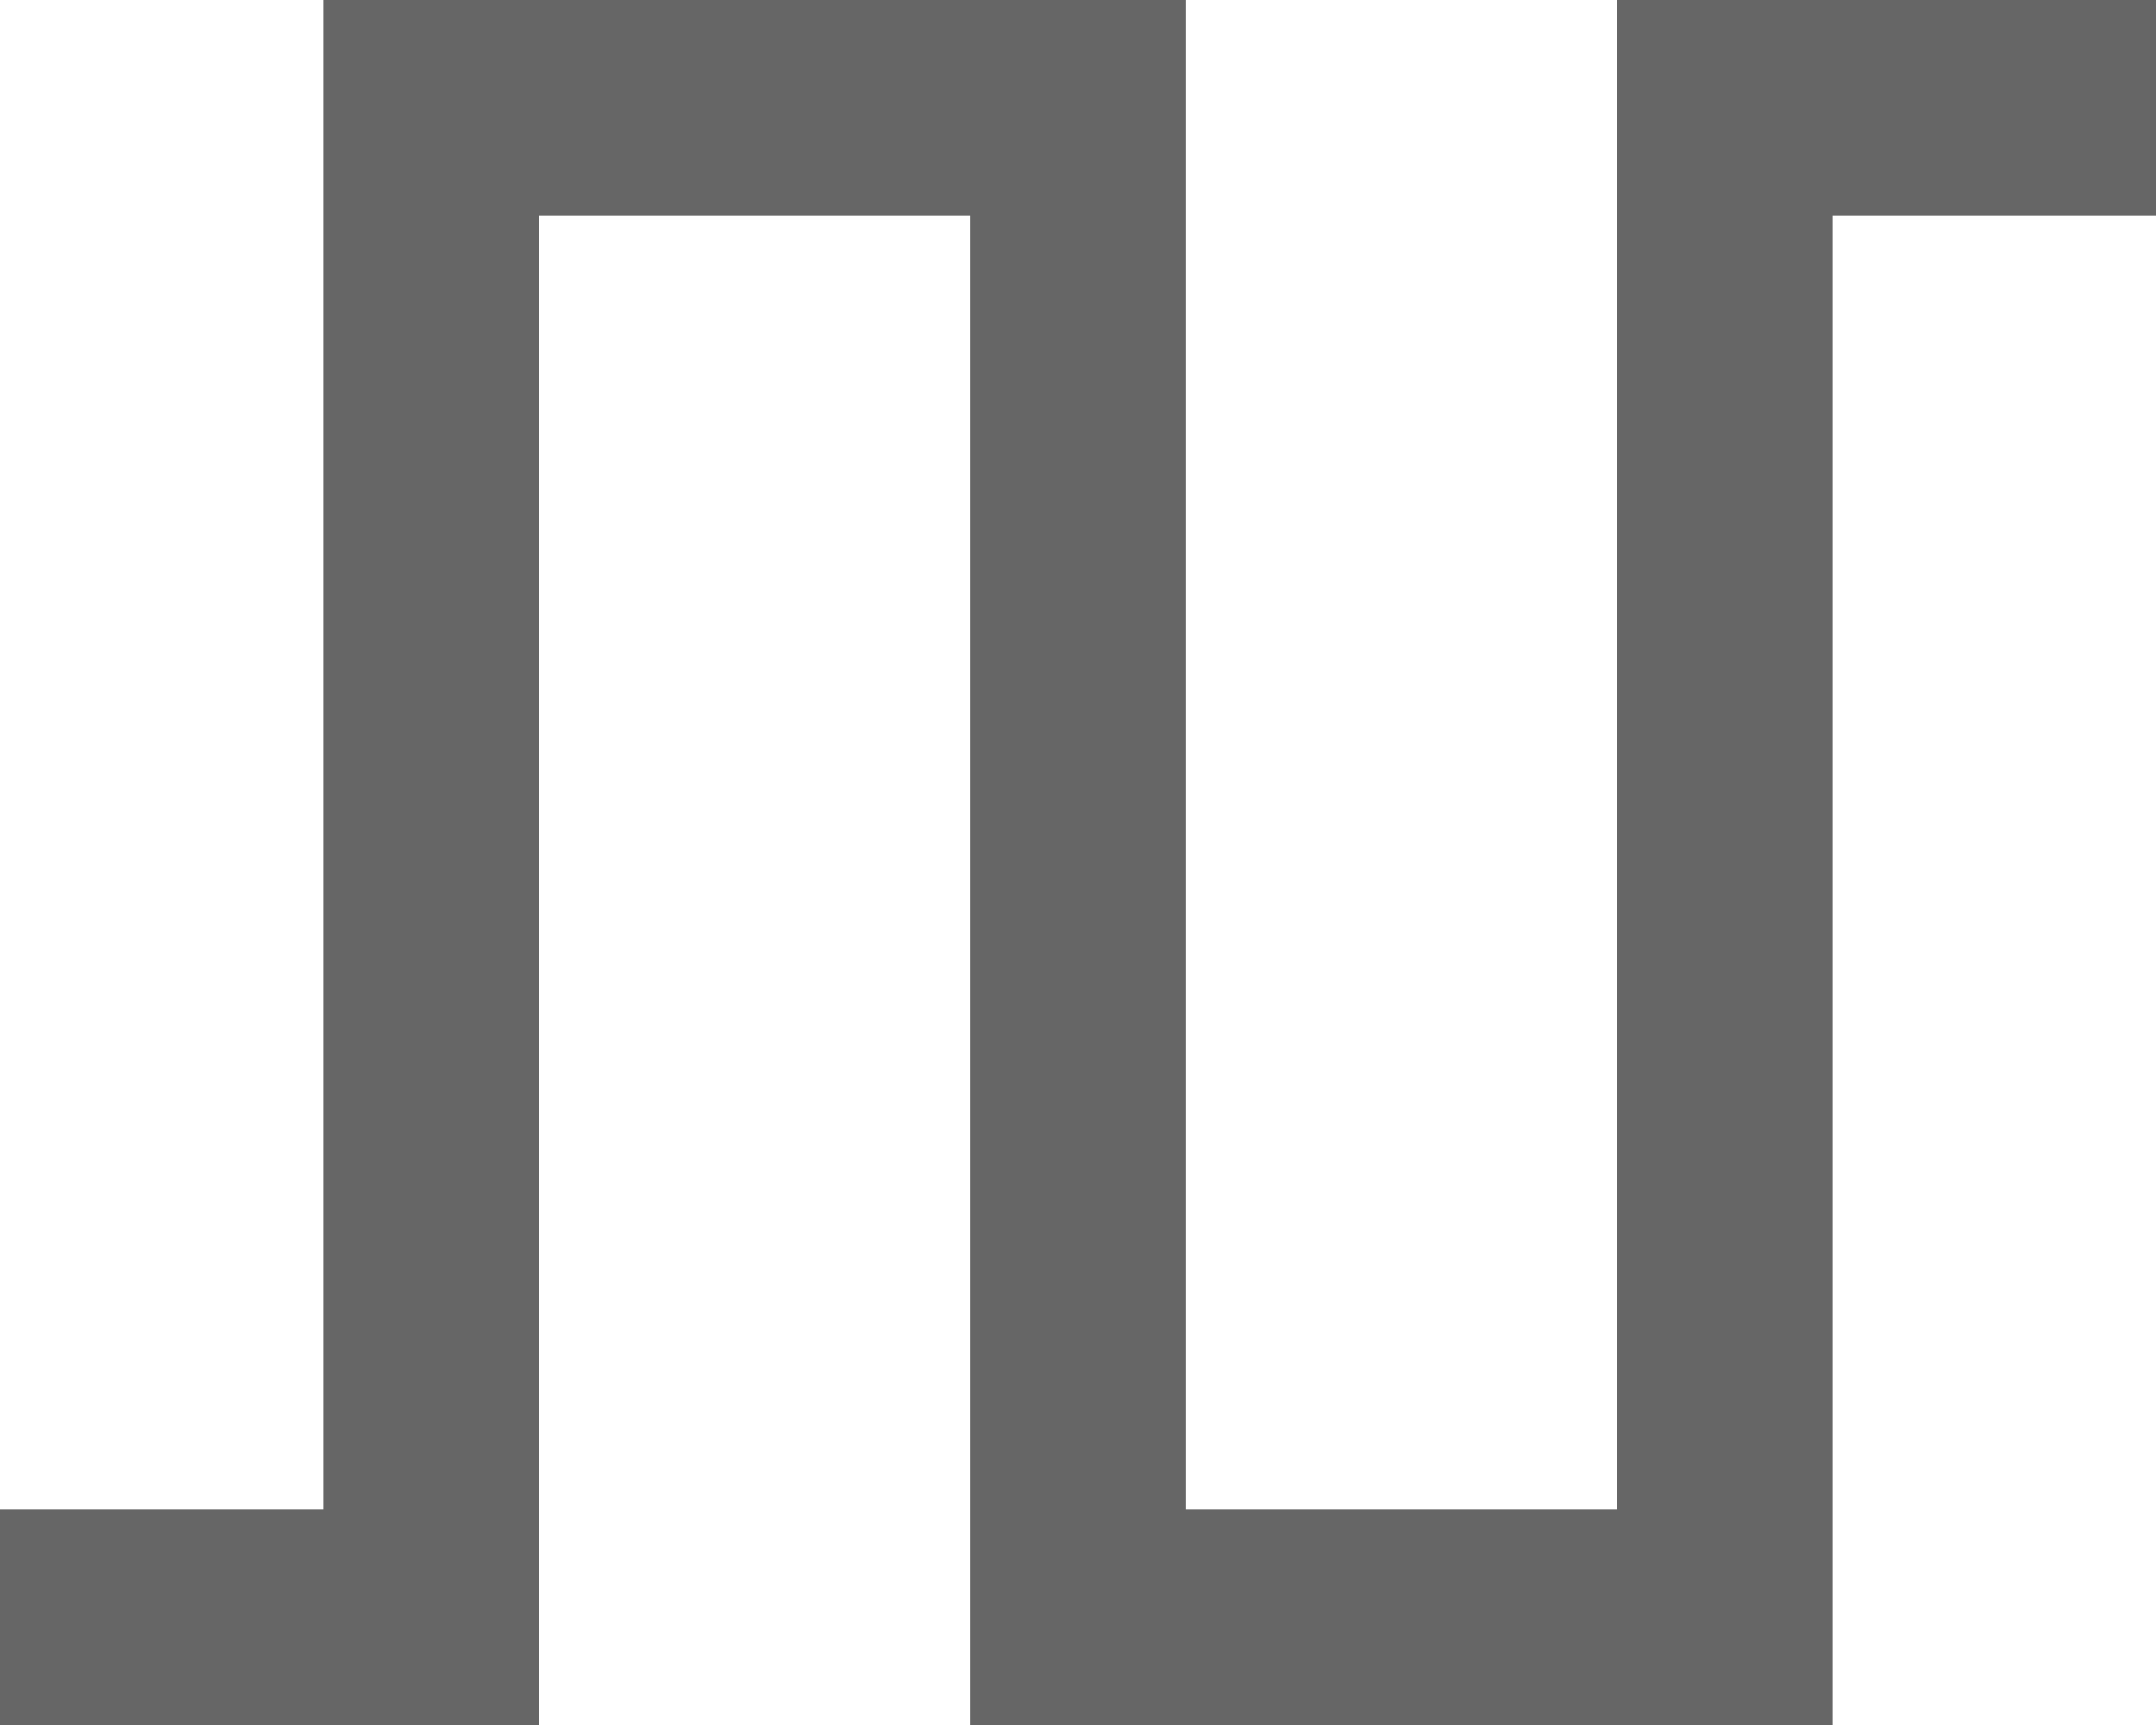
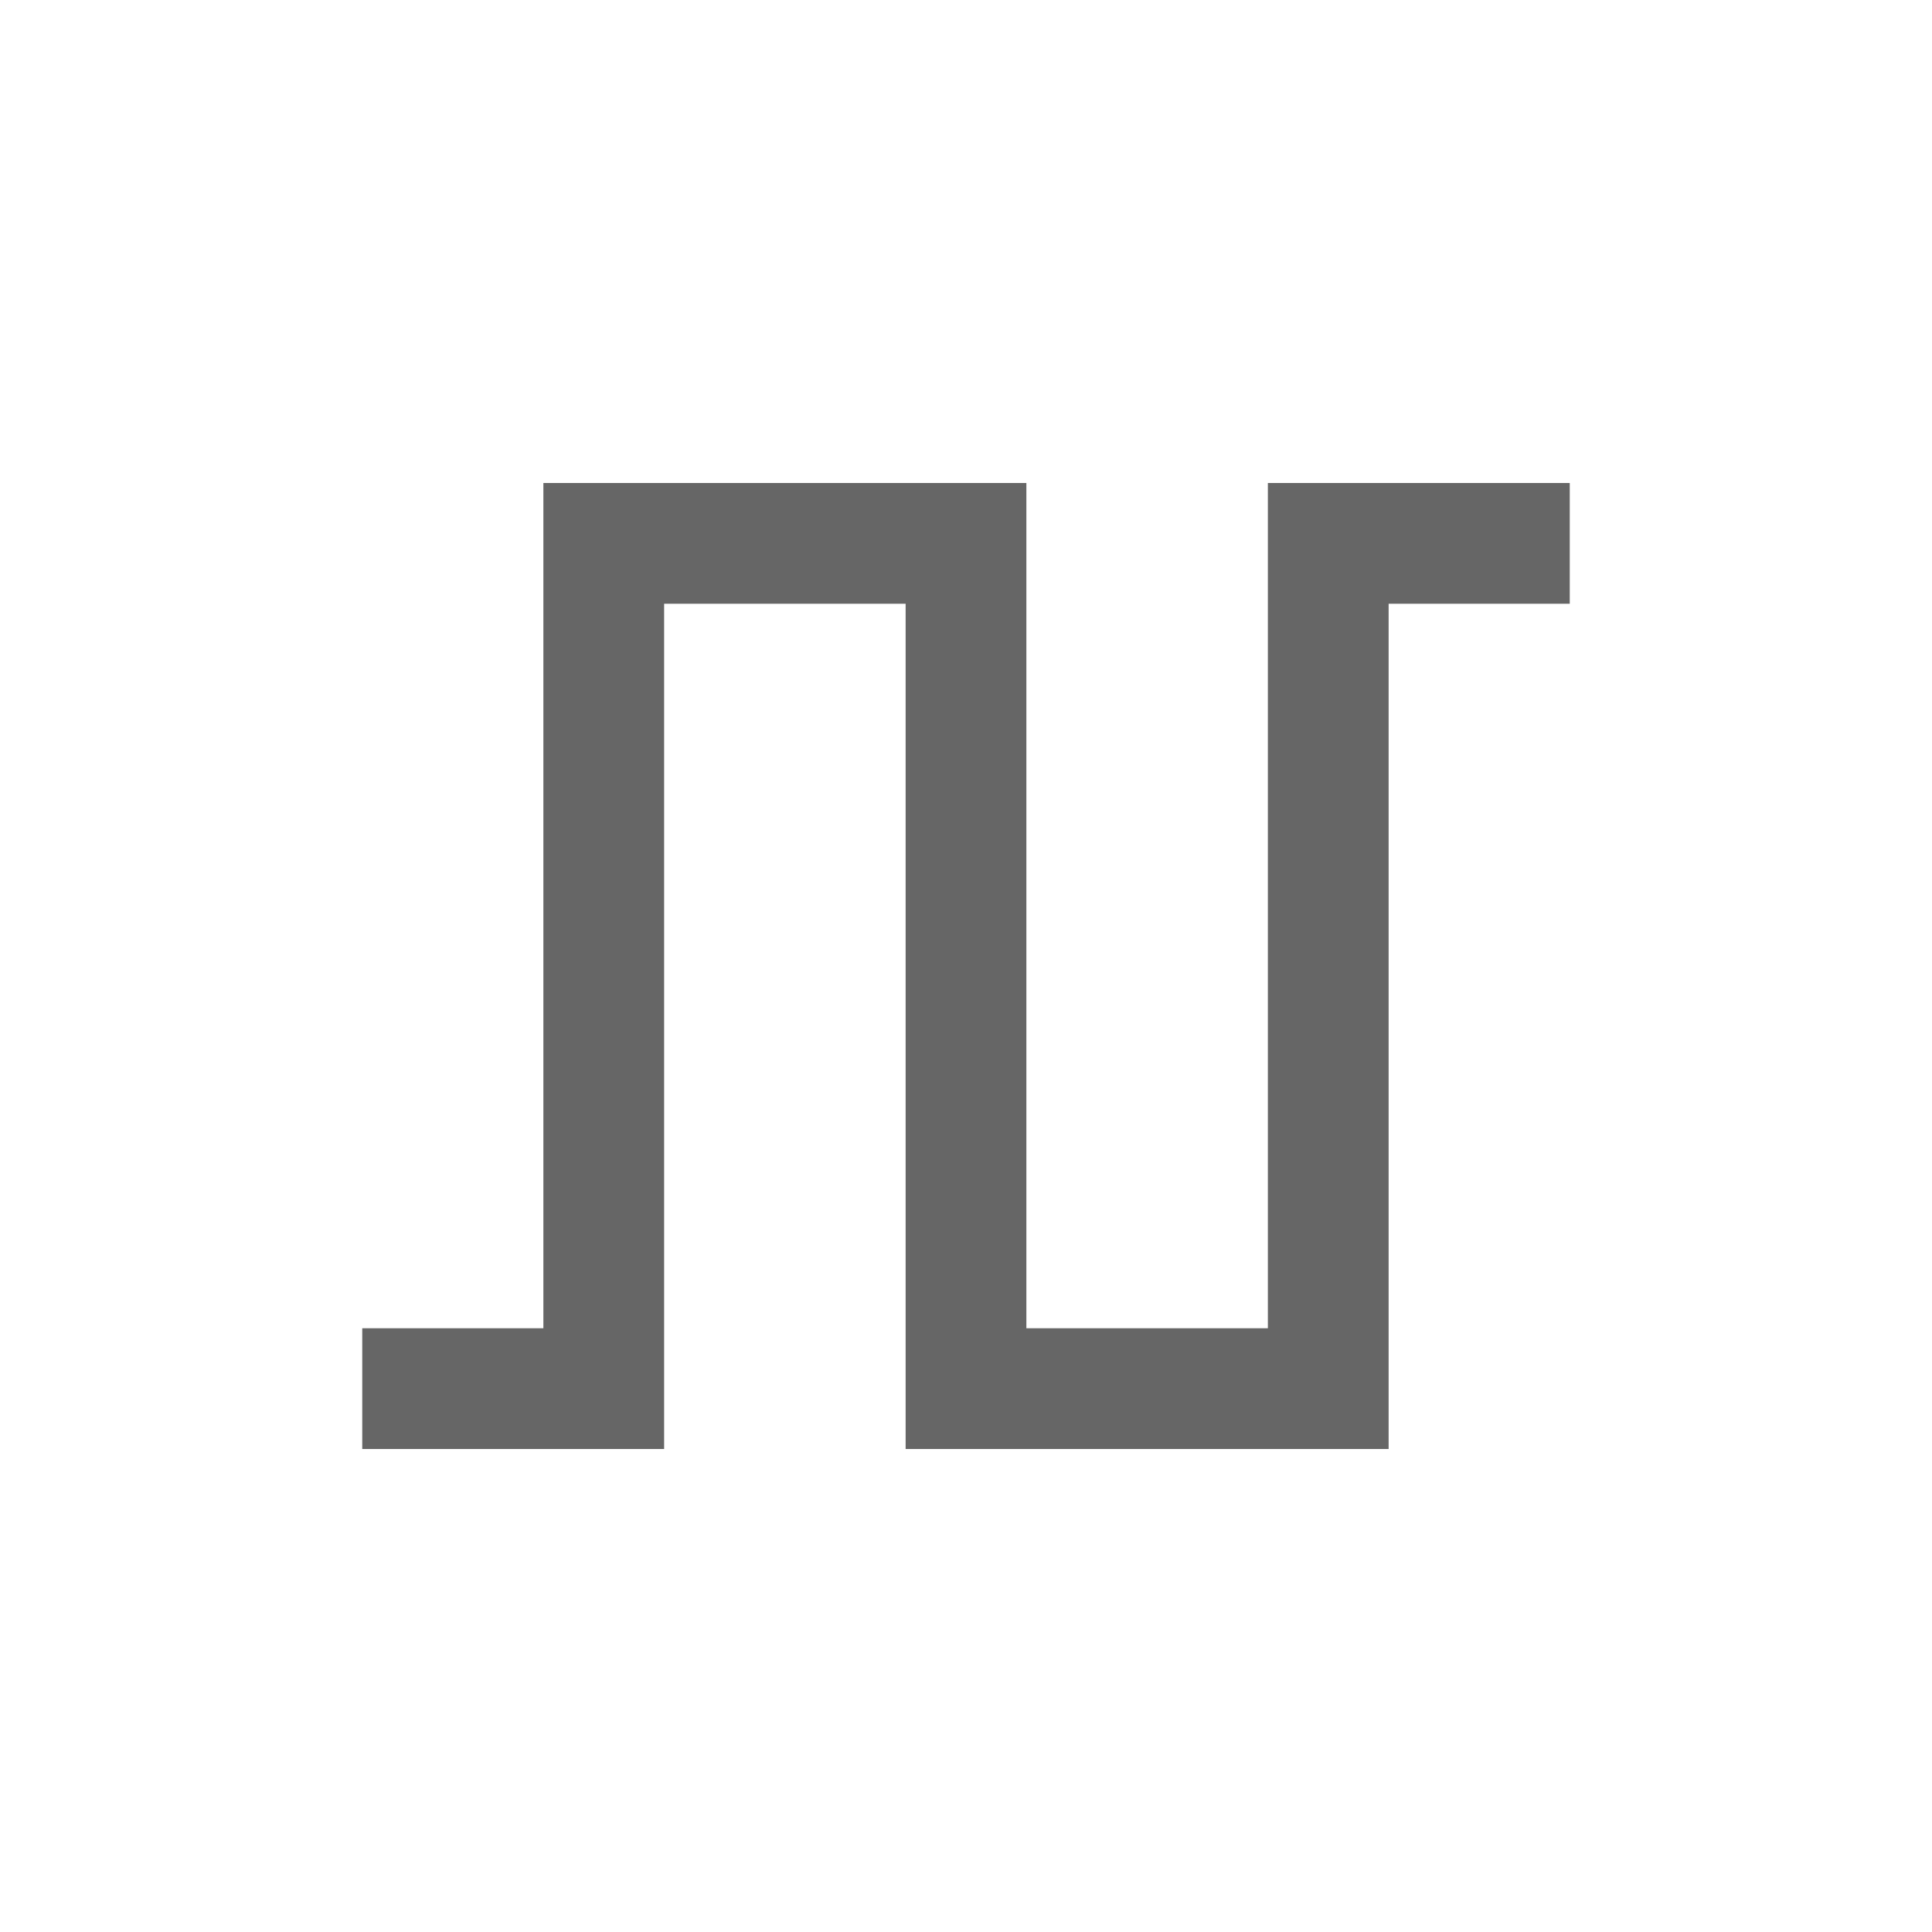
- <svg xmlns="http://www.w3.org/2000/svg" width="20px" height="16px" version="1.1" viewBox="0 0 20 16">
-   <g fill="#000" fill-opacity=".6" fill-rule="evenodd">
-     <polygon points="17 16 9 16 9 2 5 2 5 16 0 16 0 14 3 14 3 0 11 0 11 14 15 14 15 0 20 0 20 2 17 2" />
+ <svg xmlns="http://www.w3.org/2000/svg" width="32" height="32" version="1.1" viewBox="0 0 32 32">
+   <g fill="#000" opacity=".6" transform="translate(6 8)">
+     <path d="m17 16h-8v-14h-4v14h-5v-2h3v-14h8v14h4v-14h5v2h-3z" fill-rule="evenodd" />
  </g>
</svg>
